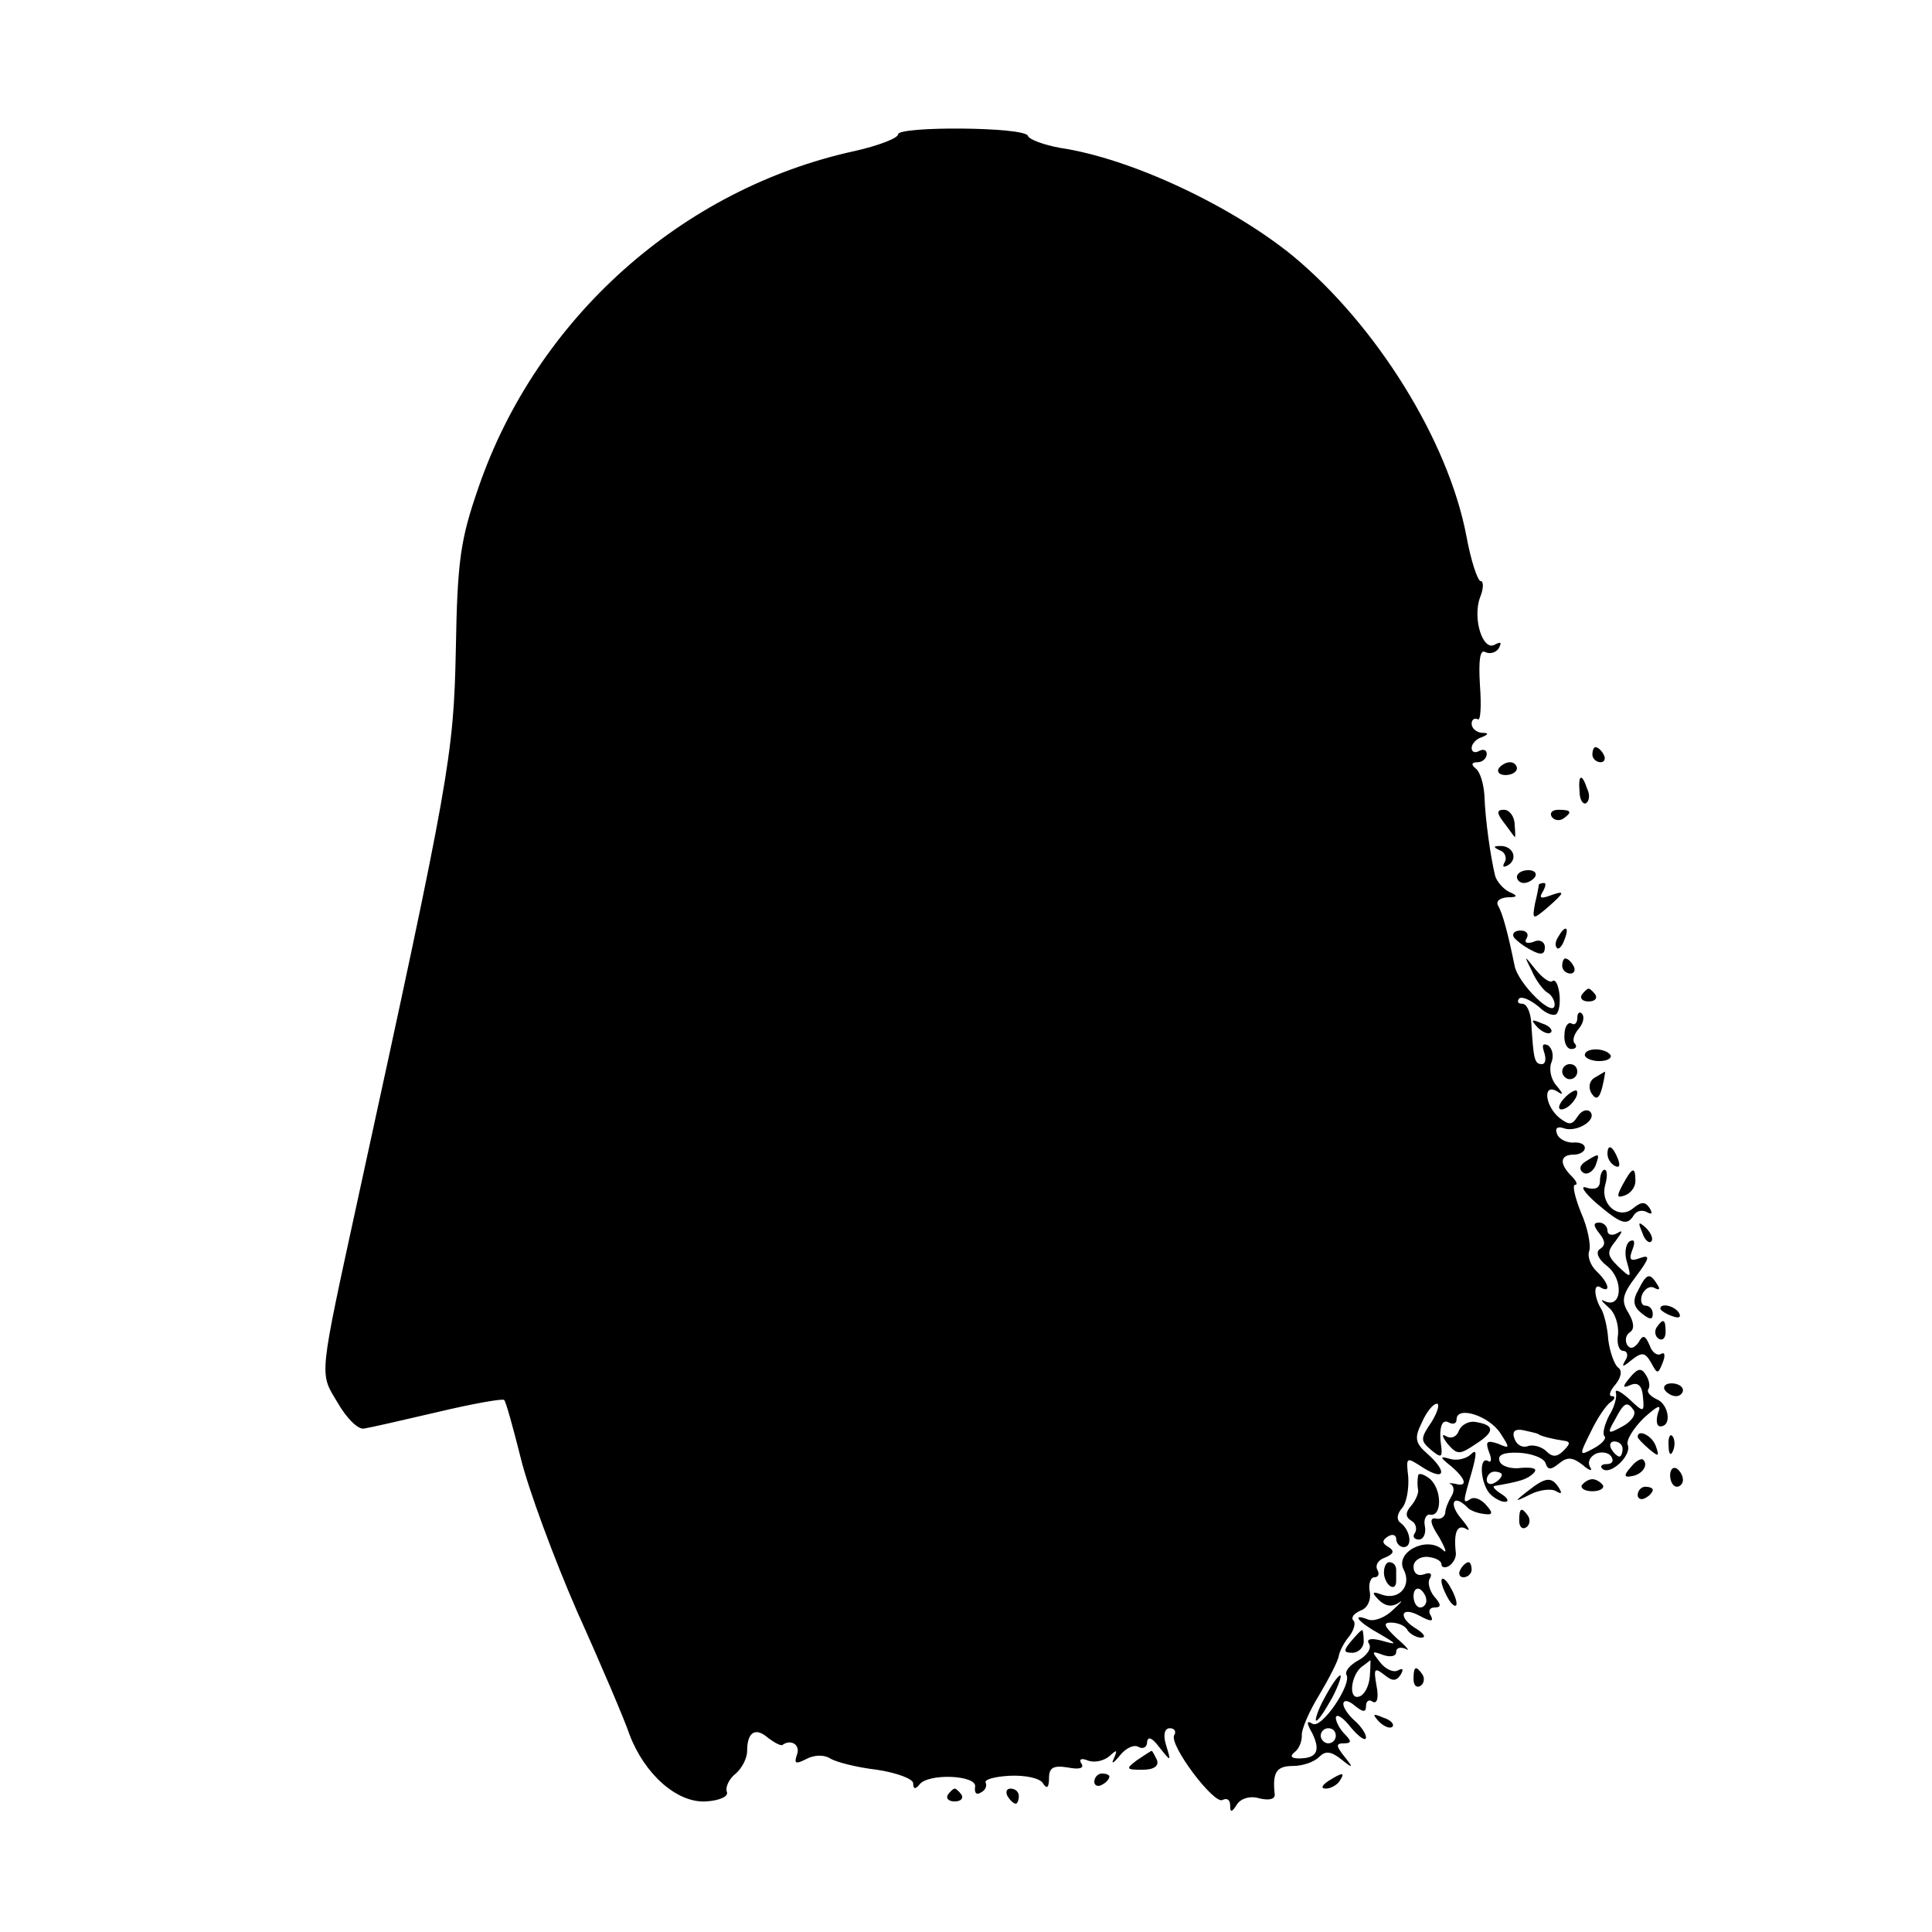
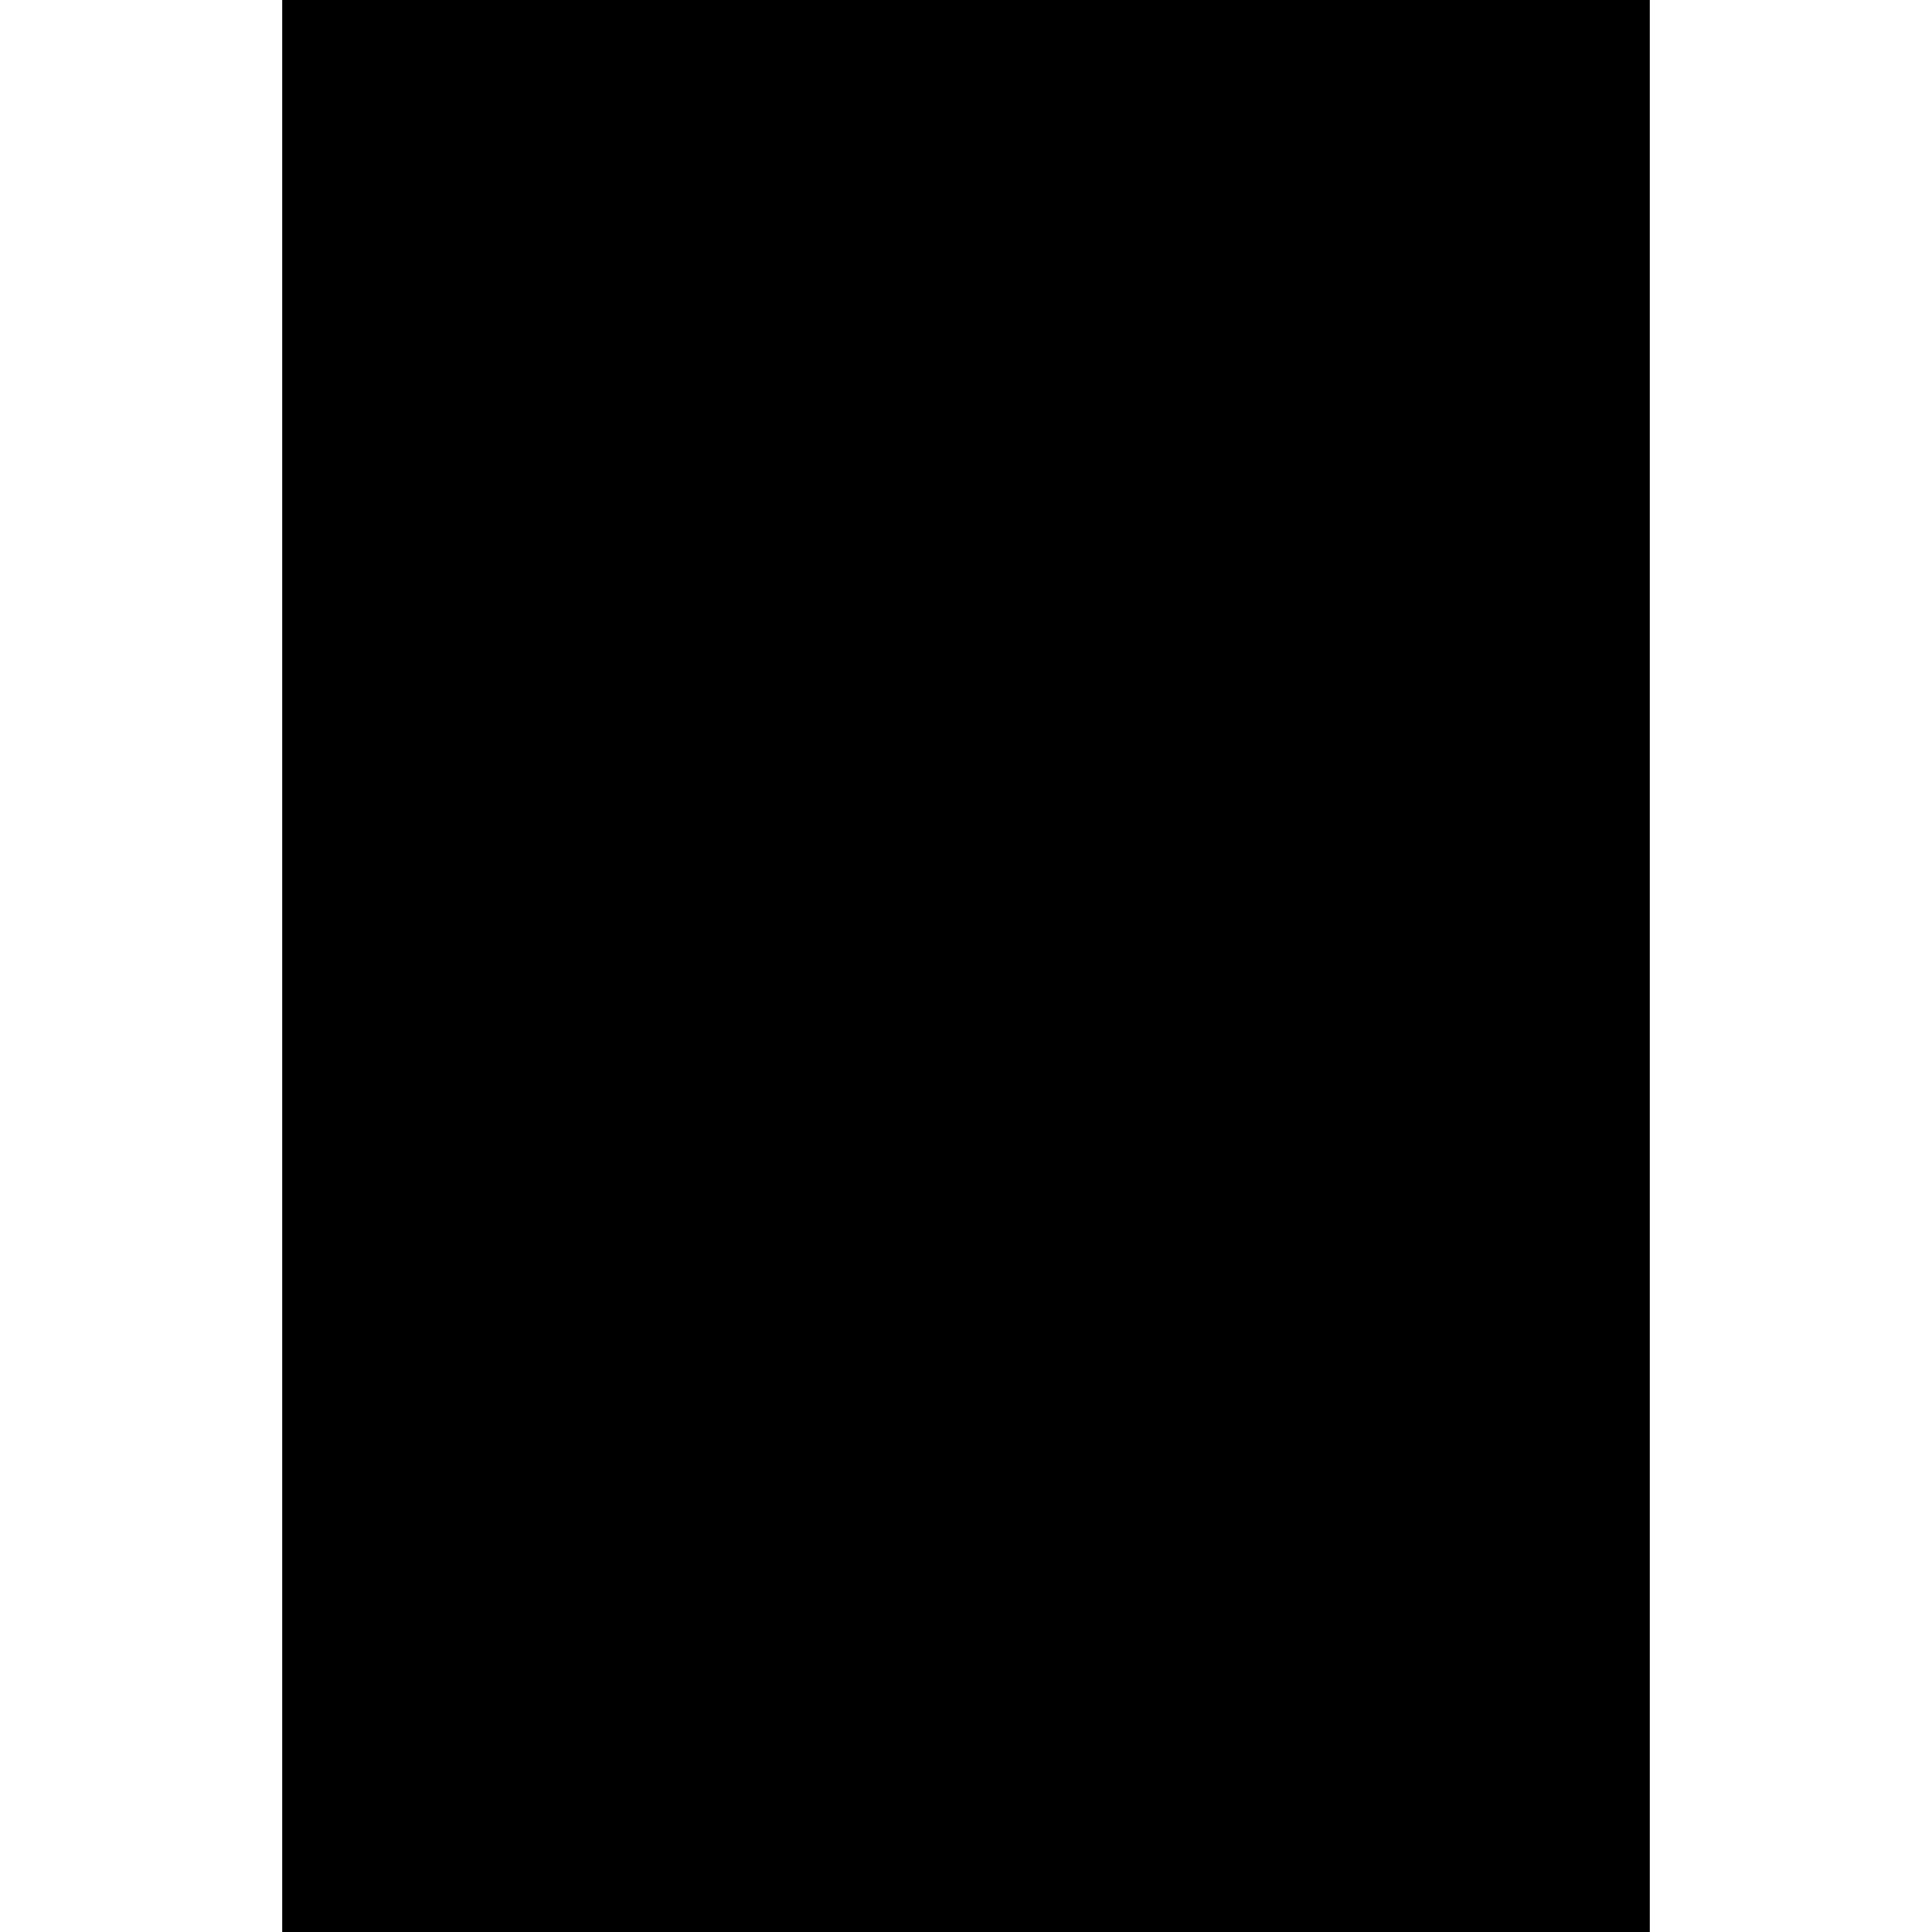
- <svg xmlns="http://www.w3.org/2000/svg" version="1.0" width="256pt" height="256pt" viewBox="0 0 256 256" preserveAspectRatio="xMidYMid meet">
-   <g transform="translate(0,256) scale(0.1,-0.1)" fill="#000000" stroke="none">
-     <path d="M1190 2382 c0 -5 -26 -15 -57 -22 -230 -50 -422 -222 -499 -446 -24 -69 -28 -97 -30 -215 -3 -141 -8 -169 -129 -724 -53 -244 -52 -233 -28 -273 12 -21 27 -36 35 -35 7 1 51 11 98 22 46 11 86 18 88 16 2 -1 12 -37 22 -77 10 -41 44 -133 75 -204 32 -71 63 -144 69 -162 20 -53 63 -91 101 -89 19 1 31 7 28 13 -2 6 3 17 12 24 8 7 15 20 15 30 0 25 11 32 28 17 8 -6 17 -11 19 -9 11 8 24 0 19 -13 -4 -12 -2 -13 12 -6 11 6 24 6 32 1 8 -5 36 -12 62 -15 26 -4 48 -12 48 -18 0 -8 3 -8 8 -2 11 16 78 13 74 -3 -1 -8 2 -11 8 -7 6 3 8 9 6 13 -2 4 12 8 32 9 20 1 40 -3 44 -10 5 -8 8 -6 8 7 0 14 6 17 25 14 15 -3 22 -1 18 5 -4 6 0 8 9 4 9 -3 21 0 28 6 10 9 11 9 6 -3 -4 -8 -1 -7 8 4 8 10 19 15 25 11 6 -3 11 0 11 7 1 8 7 5 16 -7 16 -20 16 -20 9 3 -4 13 -2 22 5 22 6 0 9 -4 6 -9 -8 -12 53 -93 64 -86 6 3 10 0 10 -7 0 -10 2 -10 9 1 5 8 18 12 30 8 13 -3 21 -1 20 6 -3 28 2 37 24 37 13 0 28 5 35 12 8 8 15 8 29 -3 16 -13 17 -12 4 4 -11 14 -11 17 0 17 10 0 10 3 1 12 -7 7 -12 17 -12 22 1 6 10 0 20 -13 11 -13 20 -19 20 -13 0 5 -7 15 -15 22 -8 7 -15 17 -15 22 0 6 7 5 15 -2 11 -9 15 -9 15 -1 0 7 4 10 9 6 6 -3 8 6 5 21 -4 23 -3 25 10 15 11 -9 16 -9 22 0 4 7 3 9 -3 6 -6 -4 -17 1 -24 10 -12 15 -12 16 4 10 9 -3 17 -2 17 4 0 6 6 7 13 4 6 -4 1 3 -12 14 -17 16 -19 21 -8 21 9 0 19 -4 22 -10 3 -5 12 -10 18 -10 7 0 4 5 -5 11 -26 15 -23 32 3 18 15 -8 19 -8 15 0 -4 6 -2 11 5 11 9 0 9 4 -1 15 -6 8 -9 19 -5 24 3 6 0 8 -8 5 -8 -3 -14 1 -14 10 0 8 9 14 19 13 10 -1 18 -5 18 -10 0 -4 5 -5 10 -2 6 4 10 12 9 18 -3 27 2 38 14 31 6 -4 3 2 -7 14 -17 20 -10 33 8 15 3 -4 13 -8 22 -9 12 -2 13 1 3 12 -6 7 -15 11 -20 8 -11 -7 -11 -6 1 35 7 25 7 32 -1 24 -6 -6 -19 -9 -28 -6 -14 4 -13 2 2 -10 20 -17 22 -28 5 -23 -7 1 -10 1 -5 -1 4 -3 4 -10 0 -16 -4 -7 -8 -16 -8 -22 -1 -5 -6 -9 -13 -7 -8 1 -7 -7 5 -25 9 -16 11 -23 4 -16 -21 18 -63 -4 -51 -27 11 -21 -6 -41 -29 -33 -13 5 -14 3 -4 -7 8 -8 17 -10 26 -4 7 5 4 1 -7 -9 -10 -10 -25 -16 -33 -13 -23 9 -14 -3 15 -19 24 -14 24 -15 3 -9 -15 4 -21 2 -17 -4 4 -6 -3 -16 -14 -22 -11 -6 -18 -14 -16 -19 8 -12 -33 -73 -45 -65 -8 5 -8 1 0 -13 11 -23 6 -33 -18 -33 -10 0 -12 3 -6 8 6 4 10 14 10 22 -1 8 10 33 23 54 13 22 25 45 26 52 1 6 7 18 14 26 6 8 9 18 5 21 -3 4 1 9 10 13 9 3 14 14 12 25 -2 10 1 19 6 19 6 0 7 5 4 10 -3 6 1 13 10 16 12 5 13 9 5 14 -9 5 -9 9 -1 14 6 4 11 2 11 -3 0 -6 5 -11 10 -11 12 0 9 22 -4 32 -6 4 -5 12 2 20 6 7 9 26 8 41 -3 27 -3 27 20 12 29 -18 32 -5 5 19 -16 14 -17 21 -7 41 6 14 15 25 20 25 4 0 1 -11 -7 -24 -15 -22 -15 -25 -1 -37 13 -11 15 -10 14 2 -4 26 0 40 10 34 6 -3 10 -1 10 4 0 19 43 5 58 -18 13 -20 13 -21 -3 -14 -15 5 -17 3 -12 -11 4 -9 3 -15 -1 -12 -12 7 -11 -26 1 -42 5 -6 15 -12 21 -12 6 0 4 5 -4 10 -8 5 -13 10 -10 11 35 6 44 9 52 17 6 6 0 8 -16 7 -13 -2 -27 2 -29 9 -3 8 5 12 26 11 17 -1 33 -7 35 -14 3 -9 7 -9 18 0 11 9 18 8 31 -2 9 -8 14 -9 10 -3 -4 7 0 14 8 18 8 3 17 1 20 -4 4 -6 1 -10 -6 -10 -7 0 -9 -3 -6 -6 10 -10 39 17 34 31 -3 6 7 22 21 36 19 17 24 19 19 7 -3 -10 -2 -18 3 -18 16 0 11 30 -5 36 -8 4 -13 9 -11 13 3 4 1 13 -3 19 -6 10 -11 9 -21 -3 -11 -13 -10 -15 1 -10 10 4 15 -2 16 -16 2 -21 1 -21 -18 -3 -11 10 -19 14 -18 9 2 -6 -2 -20 -9 -31 -6 -12 -9 -24 -6 -27 3 -3 -3 -10 -14 -16 -20 -11 -20 -10 -4 22 8 17 20 35 26 39 6 4 7 8 2 8 -5 0 -3 7 5 16 7 9 9 18 3 22 -5 4 -11 21 -13 37 -1 17 -6 35 -9 40 -10 16 -11 36 -1 29 14 -8 11 6 -6 22 -8 8 -12 20 -9 27 2 7 -2 30 -11 50 -8 20 -12 37 -8 37 4 0 2 5 -5 12 -16 16 -15 28 3 28 8 0 15 4 15 9 0 5 -7 8 -16 7 -9 0 -19 5 -21 12 -3 7 1 10 9 7 17 -6 45 11 35 22 -5 4 -12 1 -17 -7 -7 -11 -11 -11 -24 -1 -19 16 -22 46 -3 35 9 -6 9 -4 -1 8 -7 8 -10 22 -6 31 3 8 1 18 -5 22 -7 3 -8 0 -5 -9 3 -9 2 -16 -3 -16 -10 0 -11 7 -14 55 -1 14 -6 25 -12 25 -6 0 -7 3 -4 7 4 3 15 -2 26 -11 10 -10 21 -13 24 -9 8 12 2 49 -6 43 -3 -3 -13 4 -22 15 -16 20 -16 20 -5 -2 5 -12 15 -25 20 -28 6 -3 10 -11 10 -16 0 -20 -48 27 -53 51 -9 44 -16 70 -22 80 -3 6 2 10 12 11 14 0 15 2 3 7 -8 4 -17 14 -19 22 -6 25 -13 74 -14 105 -1 17 -6 33 -12 37 -6 5 -5 8 3 8 6 0 12 5 12 11 0 5 -4 7 -10 4 -5 -3 -10 -2 -10 4 0 5 6 12 13 14 10 4 10 6 0 6 -7 1 -13 6 -13 12 0 5 3 8 8 6 4 -3 5 18 3 45 -2 33 0 48 7 44 6 -3 14 -1 18 5 4 8 3 9 -5 5 -16 -10 -30 34 -20 62 5 12 5 22 1 22 -4 0 -13 27 -19 60 -24 126 -119 279 -230 371 -81 66 -214 129 -308 143 -22 4 -41 11 -43 16 -4 12 -172 13 -172 2z m975 -1691 c3 -6 -4 -15 -15 -21 -20 -11 -21 -10 -10 9 12 23 16 25 25 12z m-127 -31 c3 -3 20 -7 34 -9 9 -1 9 -4 0 -13 -9 -9 -15 -9 -23 -1 -6 6 -17 9 -24 7 -7 -3 -15 1 -18 9 -4 10 0 14 11 12 9 -2 18 -4 20 -5z m112 -20 c0 -5 -2 -10 -4 -10 -3 0 -8 5 -11 10 -3 6 -1 10 4 10 6 0 11 -4 11 -10z m-160 -34 c0 -3 -4 -8 -10 -11 -5 -3 -10 -1 -10 4 0 6 5 11 10 11 6 0 10 -2 10 -4z m-100 -167 c0 -5 -4 -9 -8 -9 -5 0 -9 7 -9 15 0 8 4 12 9 9 4 -3 8 -9 8 -15z m-75 -101 c-1 -12 -7 -24 -14 -26 -15 -5 -11 29 4 40 6 4 10 8 11 8 0 0 0 -10 -1 -22z m-45 -78 c0 -5 -4 -10 -10 -10 -5 0 -10 5 -10 10 0 6 5 10 10 10 6 0 10 -4 10 -10z" />
-     <path d="M2110 1560 c0 -5 5 -10 11 -10 5 0 7 5 4 10 -3 6 -8 10 -11 10 -2 0 -4 -4 -4 -10z" />
-     <path d="M1986 1542 c-3 -5 1 -9 9 -9 8 0 15 4 15 9 0 4 -4 8 -9 8 -6 0 -12 -4 -15 -8z" />
-     <path d="M2093 1511 c0 -11 5 -18 9 -15 4 3 5 11 1 19 -7 21 -12 19 -10 -4z" />
-     <path d="M1992 1471 c7 -9 13 -18 15 -20 1 -2 1 5 0 16 0 11 -7 20 -14 20 -10 0 -10 -4 -1 -16z" />
-     <path d="M2056 1478 c3 -5 10 -6 15 -3 13 9 11 12 -6 12 -8 0 -12 -4 -9 -9z" />
-     <path d="M1988 1433 c6 -2 9 -10 6 -15 -4 -7 -2 -8 5 -4 13 9 5 26 -12 25 -9 0 -8 -2 1 -6z" />
-     <path d="M2010 1398 c0 -4 4 -8 9 -8 6 0 12 4 15 8 3 5 -1 9 -9 9 -8 0 -15 -4 -15 -9z" />
-     <path d="M2039 1388 c0 -2 -2 -13 -5 -25 -4 -22 -3 -22 16 -6 24 21 25 24 3 16 -11 -4 -14 -3 -9 5 4 7 5 12 2 12 -3 0 -6 -1 -7 -2z" />
-     <path d="M2006 1318 c3 -4 13 -12 23 -17 13 -7 18 -6 18 4 0 7 -7 11 -15 7 -9 -3 -13 -1 -9 5 3 5 0 10 -8 10 -8 0 -12 -4 -9 -9z" />
-     <path d="M2065 1319 c-4 -6 -5 -12 -2 -15 2 -3 7 2 10 11 7 17 1 20 -8 4z" />
-     <path d="M2070 1280 c0 -5 5 -10 11 -10 5 0 7 5 4 10 -3 6 -8 10 -11 10 -2 0 -4 -4 -4 -10z" />
-     <path d="M2096 1242 c-3 -5 1 -9 9 -9 8 0 12 4 9 9 -3 4 -7 8 -9 8 -2 0 -6 -4 -9 -8z" />
-     <path d="M2090 1211 c0 -7 -4 -10 -8 -7 -4 2 -9 -4 -9 -15 -1 -10 3 -19 9 -19 6 0 8 3 5 7 -4 3 -2 12 5 20 6 7 8 16 4 20 -3 3 -6 1 -6 -6z" />
-     <path d="M2037 1199 c7 -7 15 -10 18 -7 3 3 -2 9 -12 12 -14 6 -15 5 -6 -5z" />
-     <path d="M2100 1162 c0 -4 9 -8 19 -8 11 0 17 4 15 8 -7 10 -34 10 -34 0z" />
-     <path d="M2070 1140 c0 -5 5 -10 10 -10 6 0 10 5 10 10 0 6 -4 10 -10 10 -5 0 -10 -4 -10 -10z" />
-     <path d="M2113 1132 c-7 -4 -9 -13 -4 -21 6 -9 10 -7 14 8 3 12 4 21 4 21 -1 0 -7 -4 -14 -8z" />
-     <path d="M2072 1104 c-7 -8 -8 -14 -3 -14 10 0 25 19 20 25 -2 1 -10 -3 -17 -11z" />
-     <path d="M2130 1031 c0 -6 4 -13 10 -16 6 -3 7 1 4 9 -7 18 -14 21 -14 7z" />
-     <path d="M2101 1021 c-8 -5 -9 -11 -3 -15 5 -3 12 1 16 9 6 17 6 18 -13 6z" />
-     <path d="M2120 995 c0 -9 -6 -12 -17 -9 -10 4 -5 -5 12 -20 33 -28 41 -31 50 -16 4 6 11 7 17 4 7 -4 8 -2 4 5 -6 9 -11 9 -22 0 -19 -16 -44 5 -37 31 3 11 3 20 -1 20 -3 0 -6 -7 -6 -15z" />
-     <path d="M2150 990 c-8 -15 -8 -18 3 -14 8 3 14 11 14 19 0 20 -4 19 -17 -5z" />
-     <path d="M2119 926 c8 -10 9 -16 1 -21 -6 -4 -3 -13 10 -23 22 -18 19 -57 -4 -46 -6 3 -4 0 5 -8 9 -7 14 -23 13 -36 -2 -12 1 -22 7 -22 5 0 7 -6 3 -12 -6 -10 -4 -10 8 0 14 11 18 10 26 -4 8 -15 9 -15 15 0 4 10 3 15 -2 12 -5 -3 -12 2 -15 11 -6 14 -9 15 -15 4 -6 -8 -11 -9 -15 -3 -3 6 -2 13 4 17 6 4 5 13 -2 25 -10 16 -9 24 10 49 18 24 19 29 5 24 -13 -5 -15 -2 -10 11 4 10 3 15 -4 11 -5 -4 -7 -16 -3 -28 6 -21 5 -21 -12 -5 -15 15 -15 19 -3 34 9 12 10 15 2 10 -7 -4 -13 -2 -13 3 0 6 -5 11 -11 11 -8 0 -8 -4 0 -14z" />
-     <path d="M2176 927 c3 -10 9 -15 12 -12 3 3 0 11 -7 18 -10 9 -11 8 -5 -6z" />
-     <path d="M2171 851 c-8 -14 -7 -22 4 -31 11 -9 15 -9 15 -1 0 6 -4 11 -10 11 -5 0 -7 7 -4 15 4 8 11 12 17 8 6 -3 7 -1 3 5 -10 16 -14 15 -25 -7z" />
-     <path d="M2200 826 c0 -2 7 -7 16 -10 8 -3 12 -2 9 4 -6 10 -25 14 -25 6z" />
-     <path d="M2195 801 c-3 -5 -2 -12 3 -15 5 -3 9 1 9 9 0 17 -3 19 -12 6z" />
-     <path d="M2206 718 c3 -4 9 -8 15 -8 5 0 9 4 9 8 0 5 -7 9 -15 9 -8 0 -12 -4 -9 -9z" />
-     <path d="M1933 664 c-3 -8 -10 -11 -17 -7 -6 4 -5 -1 2 -10 13 -15 16 -15 38 0 25 16 25 25 -2 29 -8 1 -18 -4 -21 -12z" />
-     <path d="M2170 656 c0 -2 7 -9 15 -16 13 -11 14 -10 9 4 -5 14 -24 23 -24 12z" />
-     <path d="M2211 644 c0 -11 3 -14 6 -6 3 7 2 16 -1 19 -3 4 -6 -2 -5 -13z" />
-     <path d="M2161 616 c-10 -11 -9 -14 1 -12 14 2 23 15 15 22 -2 2 -10 -2 -16 -10z" />
-     <path d="M2213 605 c0 -8 4 -15 9 -15 4 0 8 4 8 9 0 6 -4 12 -8 15 -5 3 -9 -1 -9 -9z" />
-     <path d="M1879 604 c-1 -5 -1 -13 0 -18 1 -4 -3 -14 -9 -21 -8 -9 -8 -15 0 -20 6 -3 8 -11 5 -16 -4 -5 -1 -9 5 -9 6 0 10 8 8 18 -2 9 2 16 7 15 16 -3 16 34 -1 48 -8 6 -15 8 -15 3z" />
-     <path d="M2024 584 c-18 -14 -18 -15 4 -4 12 6 28 8 34 4 7 -4 8 -3 4 4 -10 16 -18 15 -42 -4z" />
-     <path d="M2096 592 c-2 -4 4 -8 14 -8 10 0 16 4 14 8 -3 4 -9 8 -14 8 -5 0 -11 -4 -14 -8z" />
-     <path d="M2170 579 c0 -5 5 -7 10 -4 6 3 10 8 10 11 0 2 -4 4 -10 4 -5 0 -10 -5 -10 -11z" />
-     <path d="M2013 545 c0 -8 4 -12 9 -9 5 3 6 10 3 15 -9 13 -12 11 -12 -6z" />
-     <path d="M1834 473 c3 -16 16 -22 16 -8 0 3 0 10 0 15 0 6 -4 10 -9 10 -5 0 -8 -8 -7 -17z" />
-     <path d="M1935 480 c-3 -5 -1 -10 4 -10 6 0 11 5 11 10 0 6 -2 10 -4 10 -3 0 -8 -4 -11 -10z" />
-     <path d="M1910 465 c0 -5 5 -17 10 -25 5 -8 10 -10 10 -5 0 6 -5 17 -10 25 -5 8 -10 11 -10 5z" />
-     <path d="M1790 385 c-10 -12 -10 -15 2 -15 8 0 15 7 15 15 0 8 -1 15 -2 15 -2 0 -8 -7 -15 -15z" />
-     <path d="M1873 335 c0 -8 4 -12 9 -9 5 3 6 10 3 15 -9 13 -12 11 -12 -6z" />
-     <path d="M1755 310 c-9 -16 -13 -30 -11 -30 3 0 12 14 21 30 9 17 13 30 11 30 -3 0 -12 -13 -21 -30z" />
-     <path d="M1827 279 c7 -7 15 -10 18 -7 3 3 -2 9 -12 12 -14 6 -15 5 -6 -5z" />
-     <path d="M1507 228 c-16 -12 -15 -13 7 -13 15 0 22 5 19 13 -3 6 -6 12 -7 12 -1 0 -10 -6 -19 -12z" />
-     <path d="M1450 199 c0 -5 5 -7 10 -4 6 3 10 8 10 11 0 2 -4 4 -10 4 -5 0 -10 -5 -10 -11z" />
-     <path d="M1760 200 c-9 -6 -10 -10 -3 -10 6 0 15 5 18 10 8 12 4 12 -15 0z" />
-     <path d="M1256 182 c-3 -5 1 -9 9 -9 8 0 12 4 9 9 -3 4 -7 8 -9 8 -2 0 -6 -4 -9 -8z" />
-     <path d="M1335 180 c3 -5 8 -10 11 -10 2 0 4 5 4 10 0 6 -5 10 -11 10 -5 0 -7 -4 -4 -10z" />
+ <svg xmlns="http://www.w3.org/2000/svg" version="1.0" width="267pt" height="267pt" viewBox="0 0 267 267" preserveAspectRatio="xMidYMid meet">
+   <g transform="translate(0,267) scale(0.1,-0.1)" fill="#000000" stroke="none">
+     <path d="M390 1335 l0 -1335 945 0 945 0 0 1335 0 1335 -945 0 -945 0 0 -1335z" />
  </g>
</svg>
